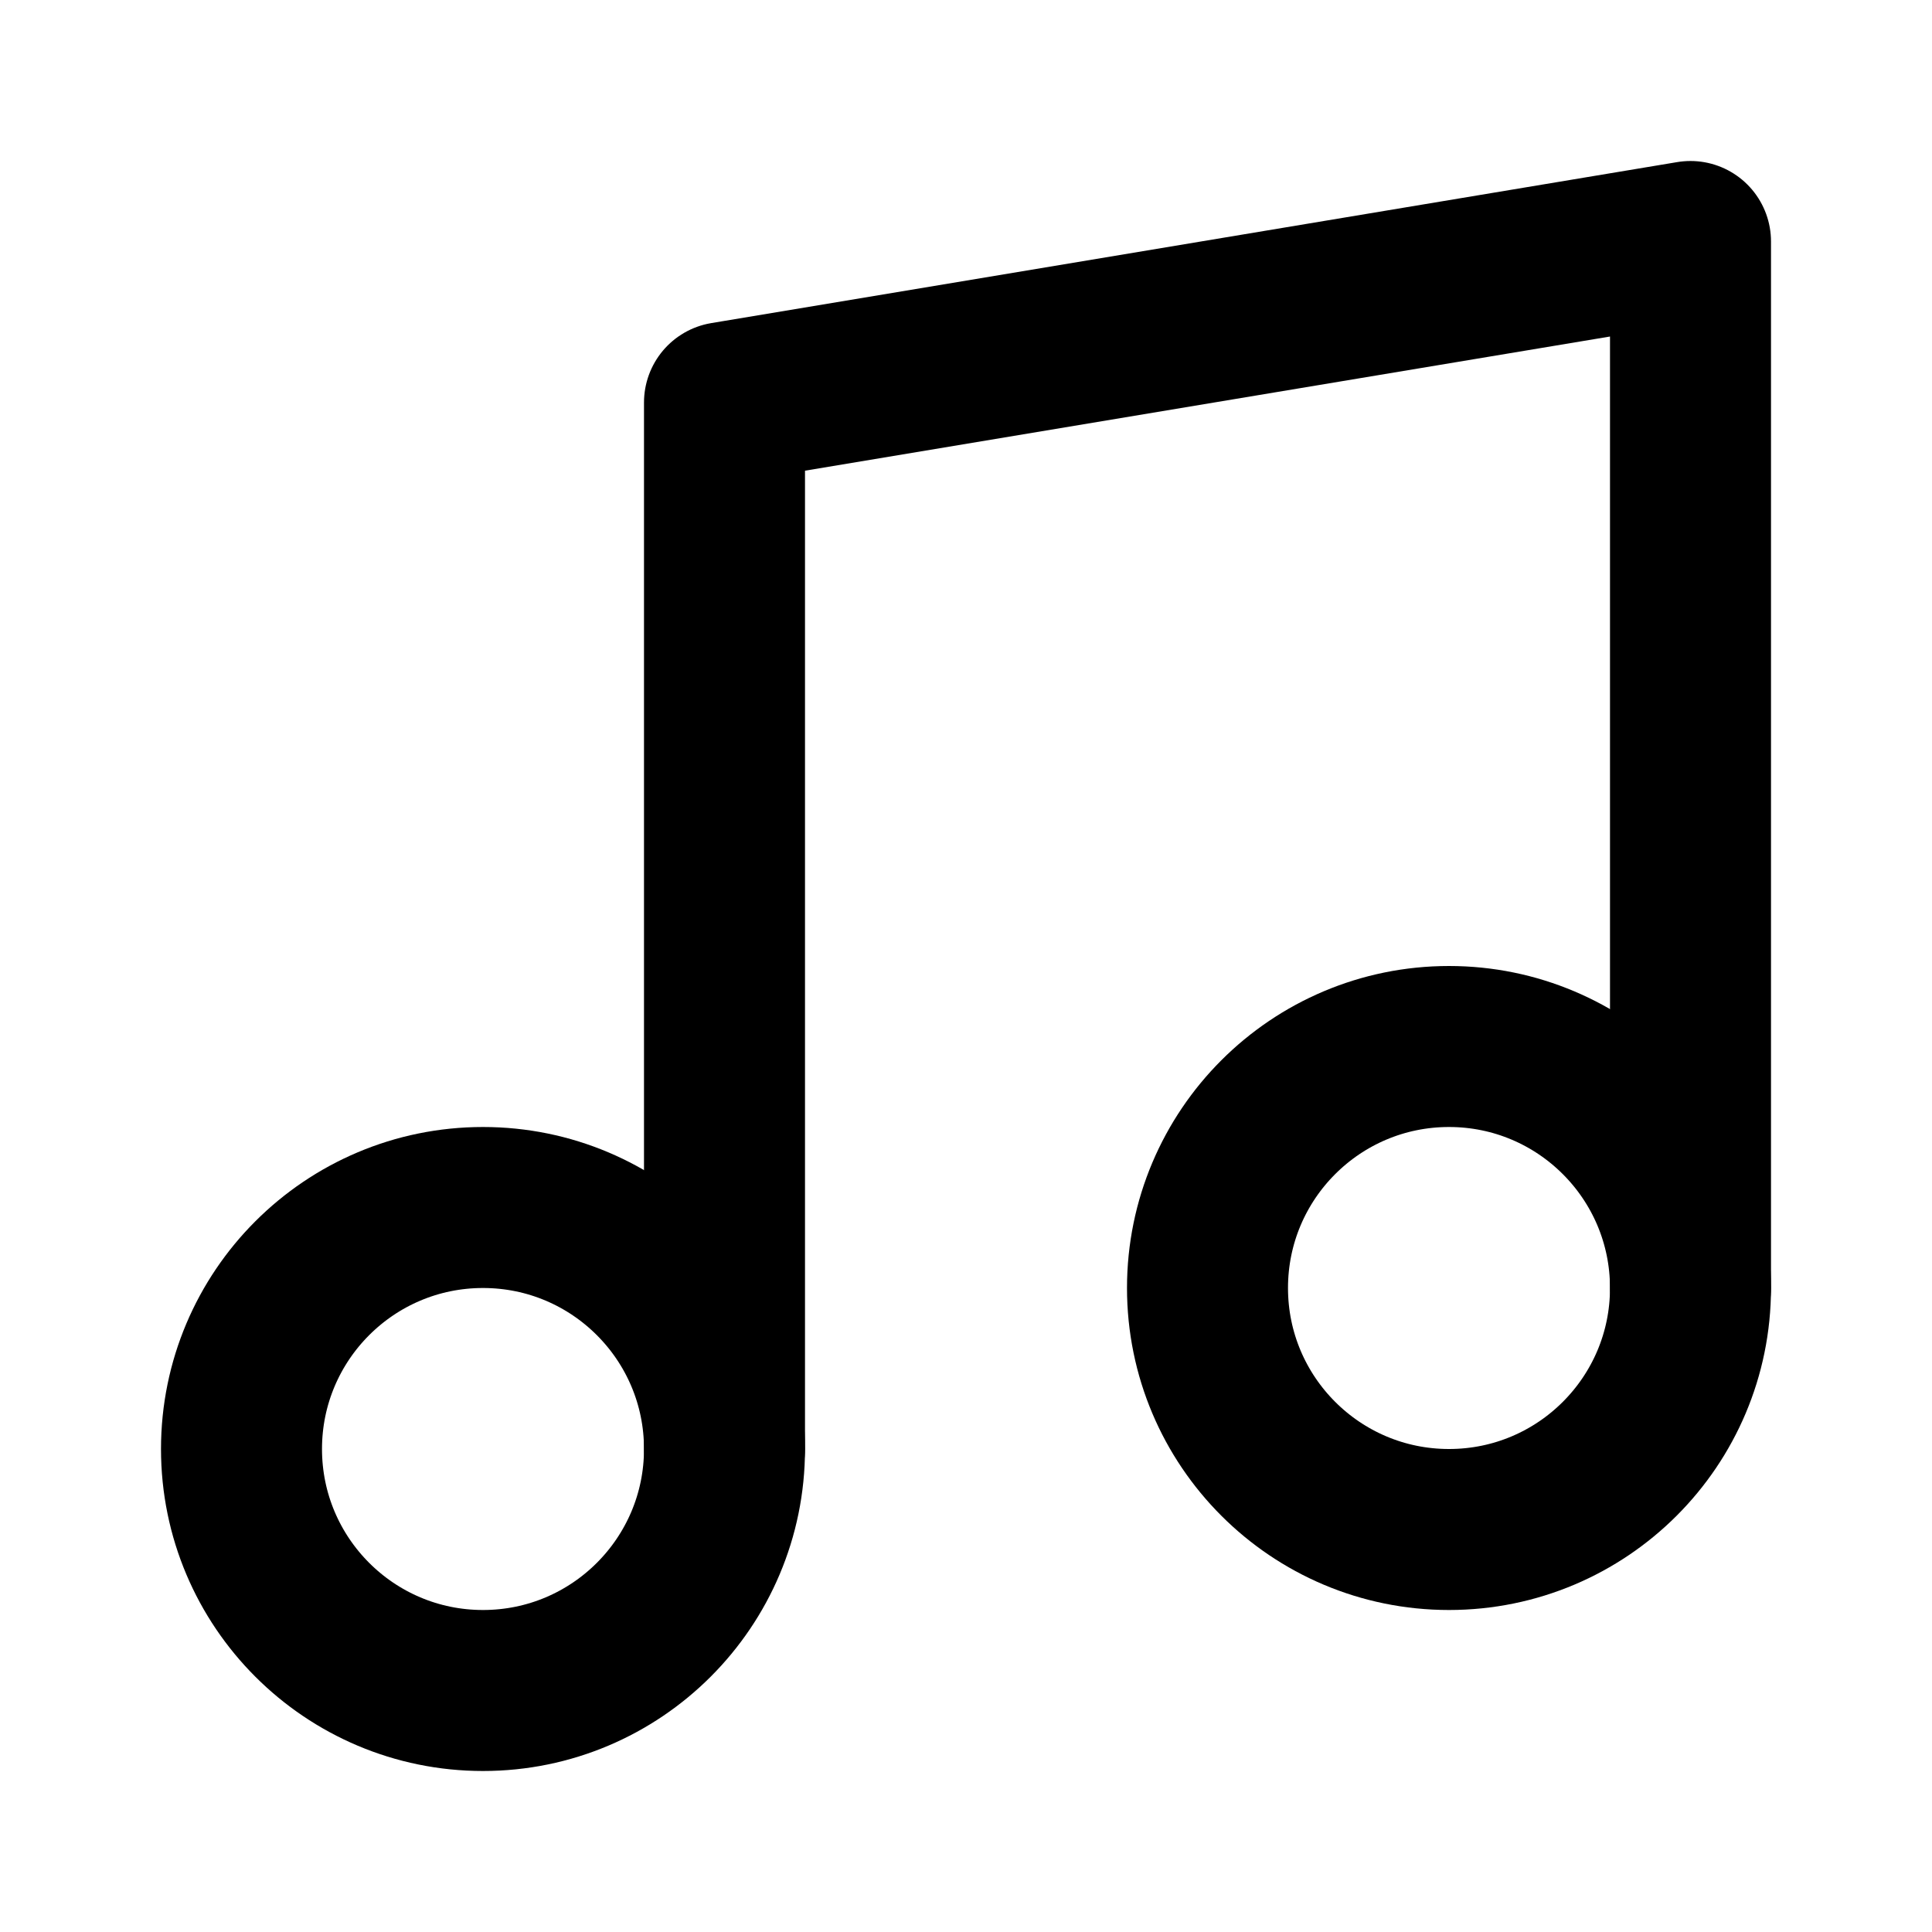
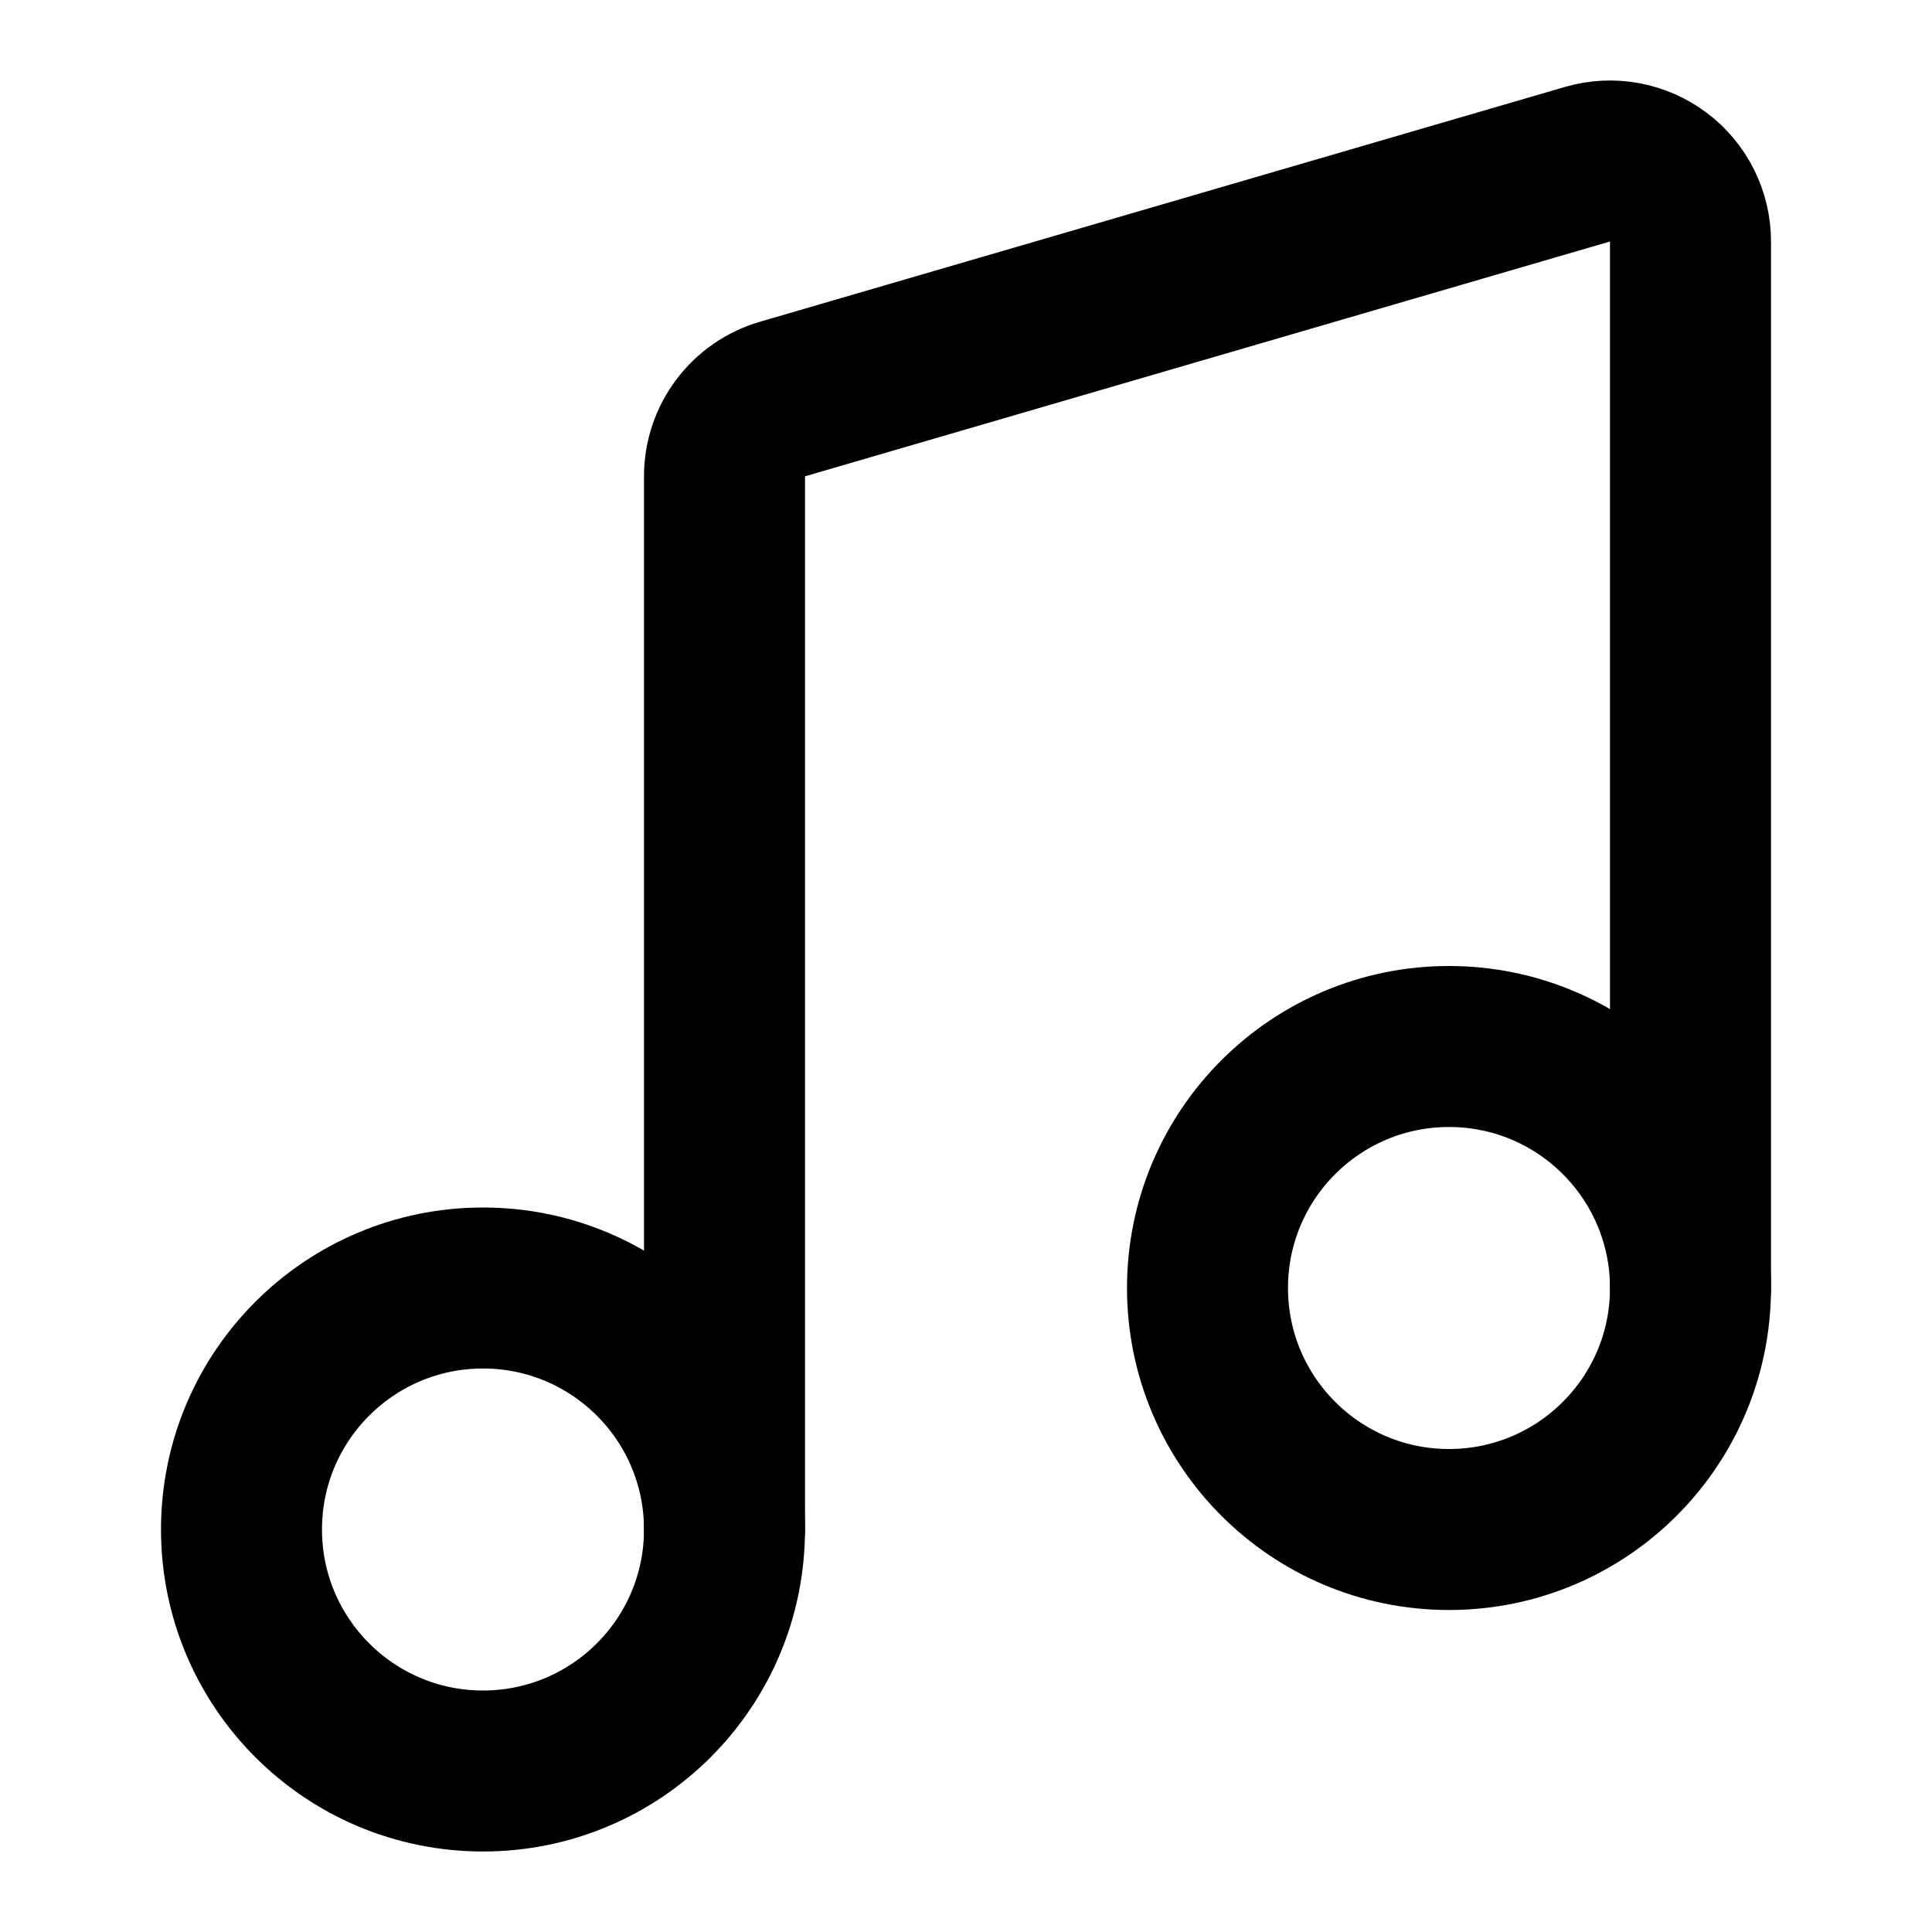
<svg xmlns="http://www.w3.org/2000/svg" width="24" height="24" viewBox="0 0 24 24" fill="none" stroke="currentColor" stroke-width="2" stroke-linecap="round" stroke-linejoin="round">
-   <path d="M9 18V5l12-2v13" />
-   <circle cx="6" cy="18" r="3" />
+   <path d="M21 16V3a1 1 0 0 0-1.28-.96l-10 2.917a1 1 0 0 0-.72.96V19" />
  <circle cx="18" cy="16" r="3" />
+   <circle cx="6" cy="19" r="3" />
</svg>
